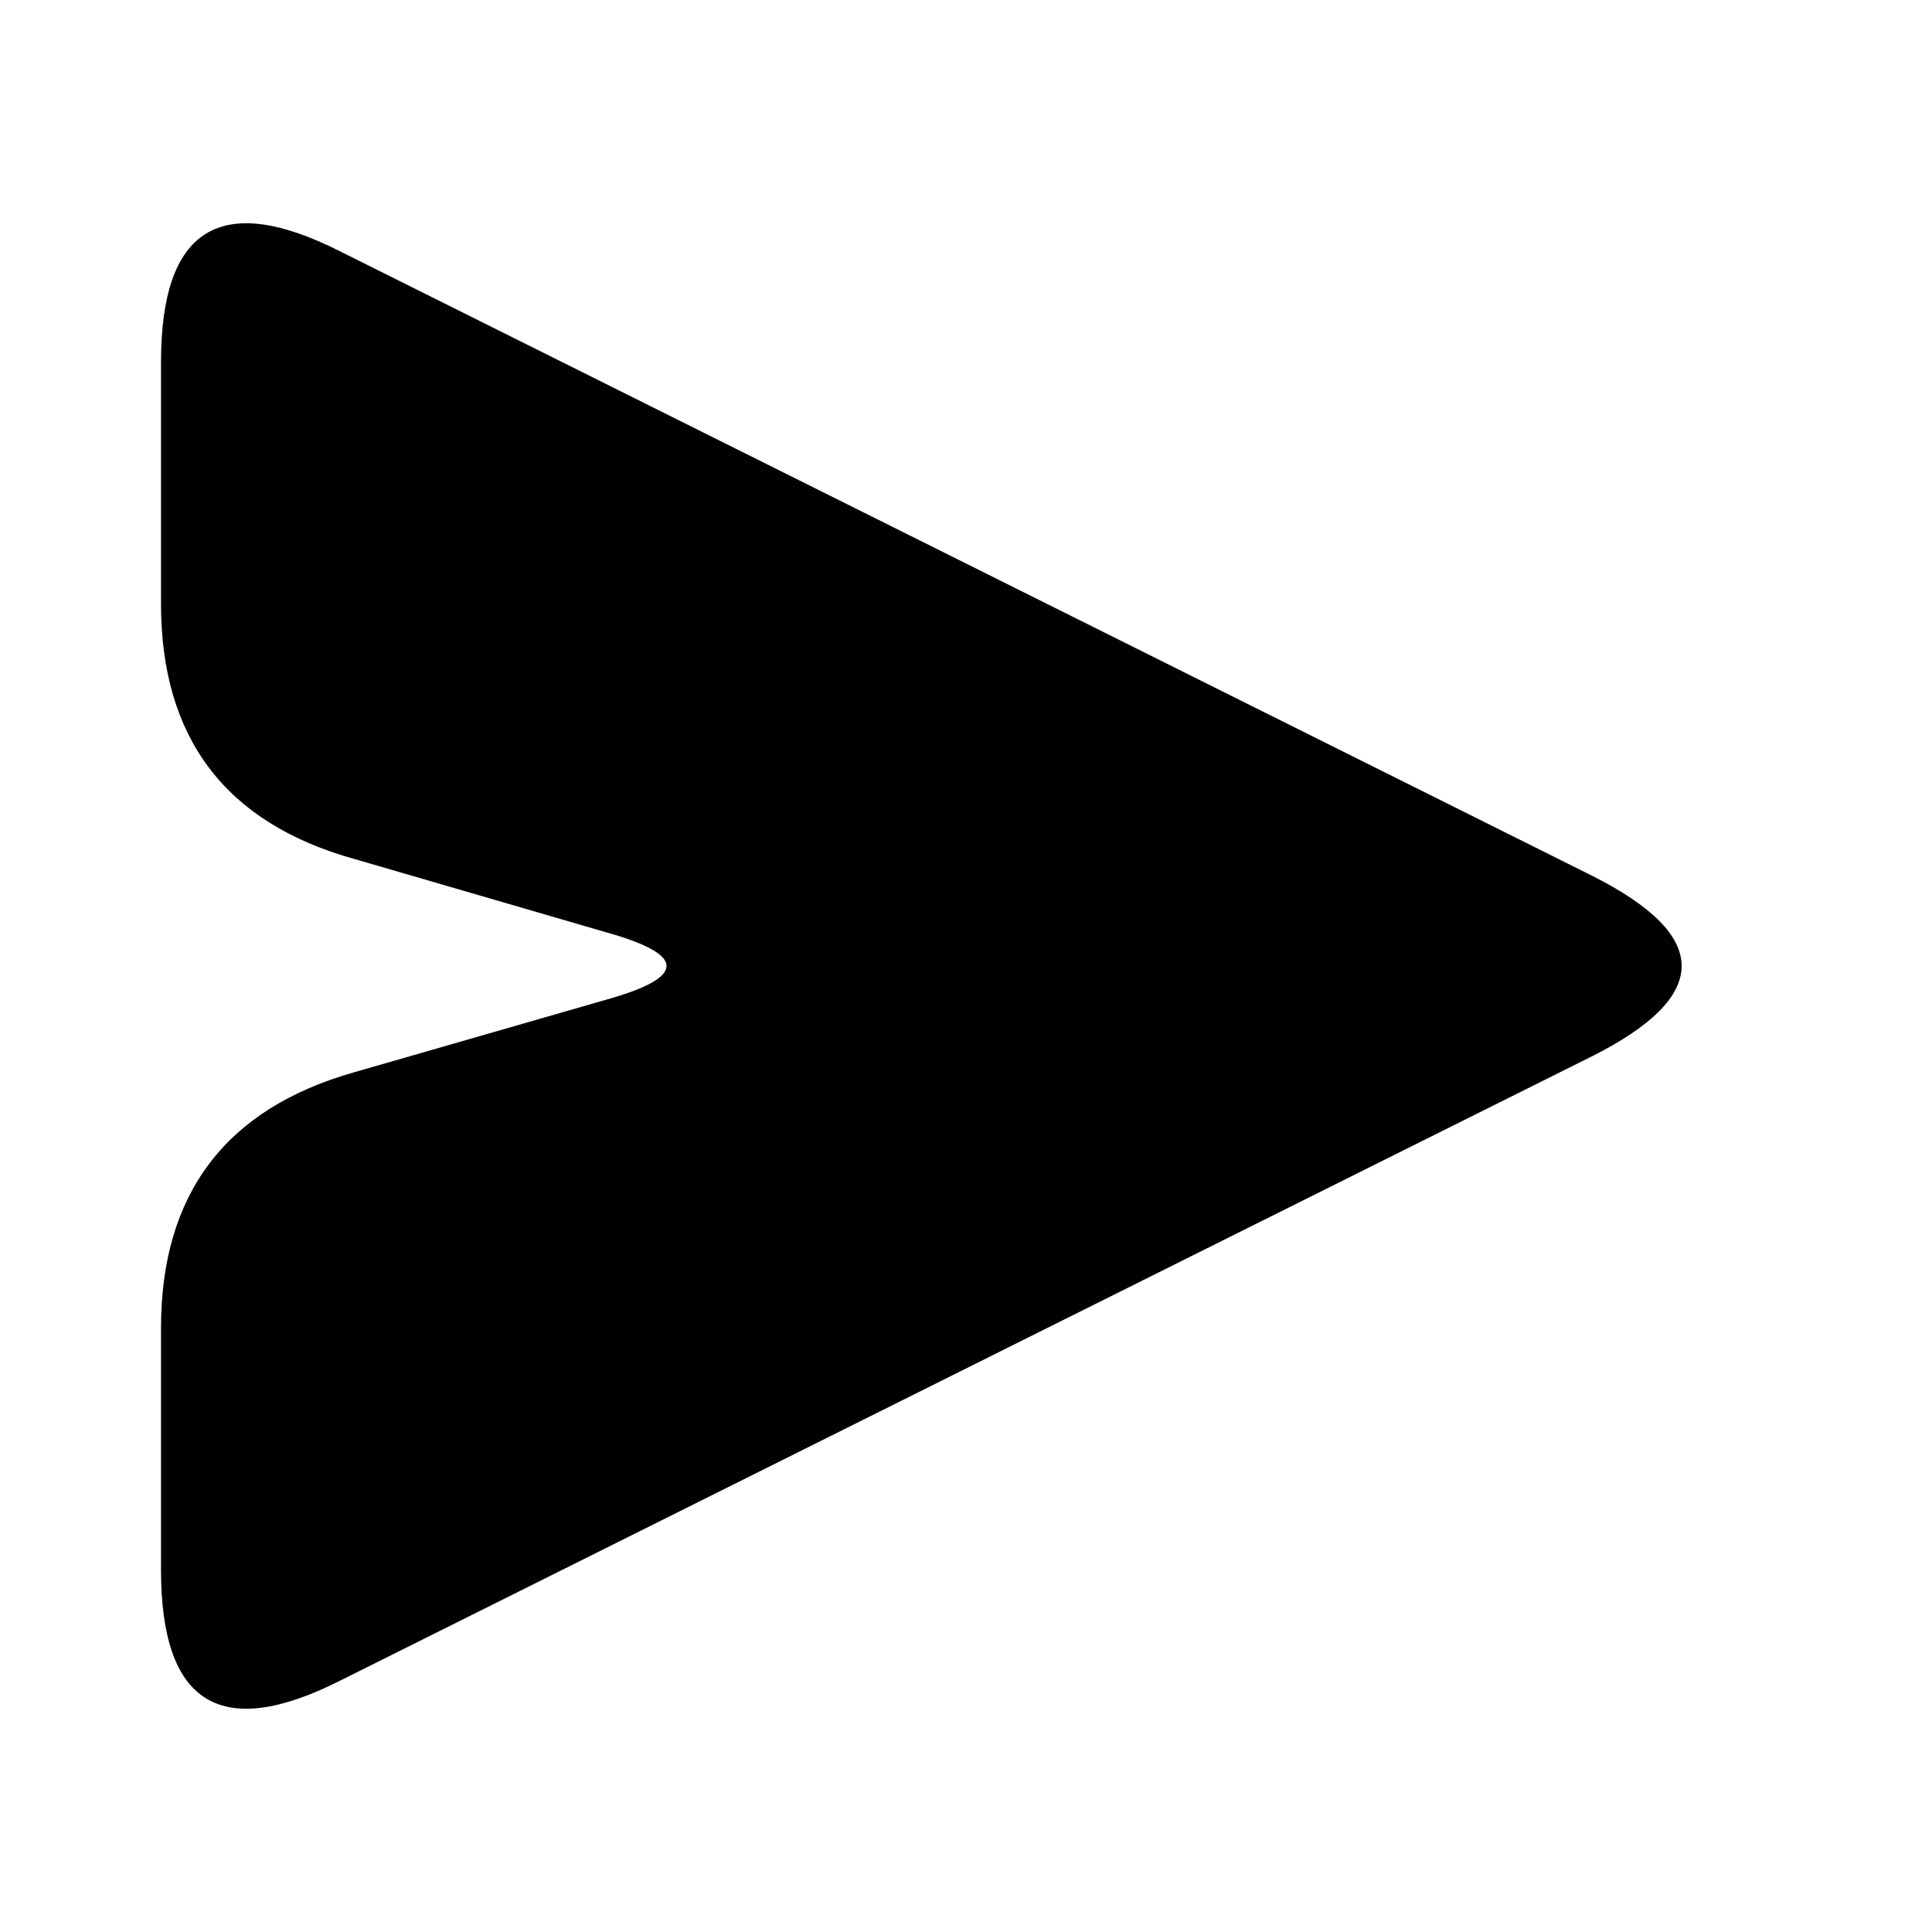
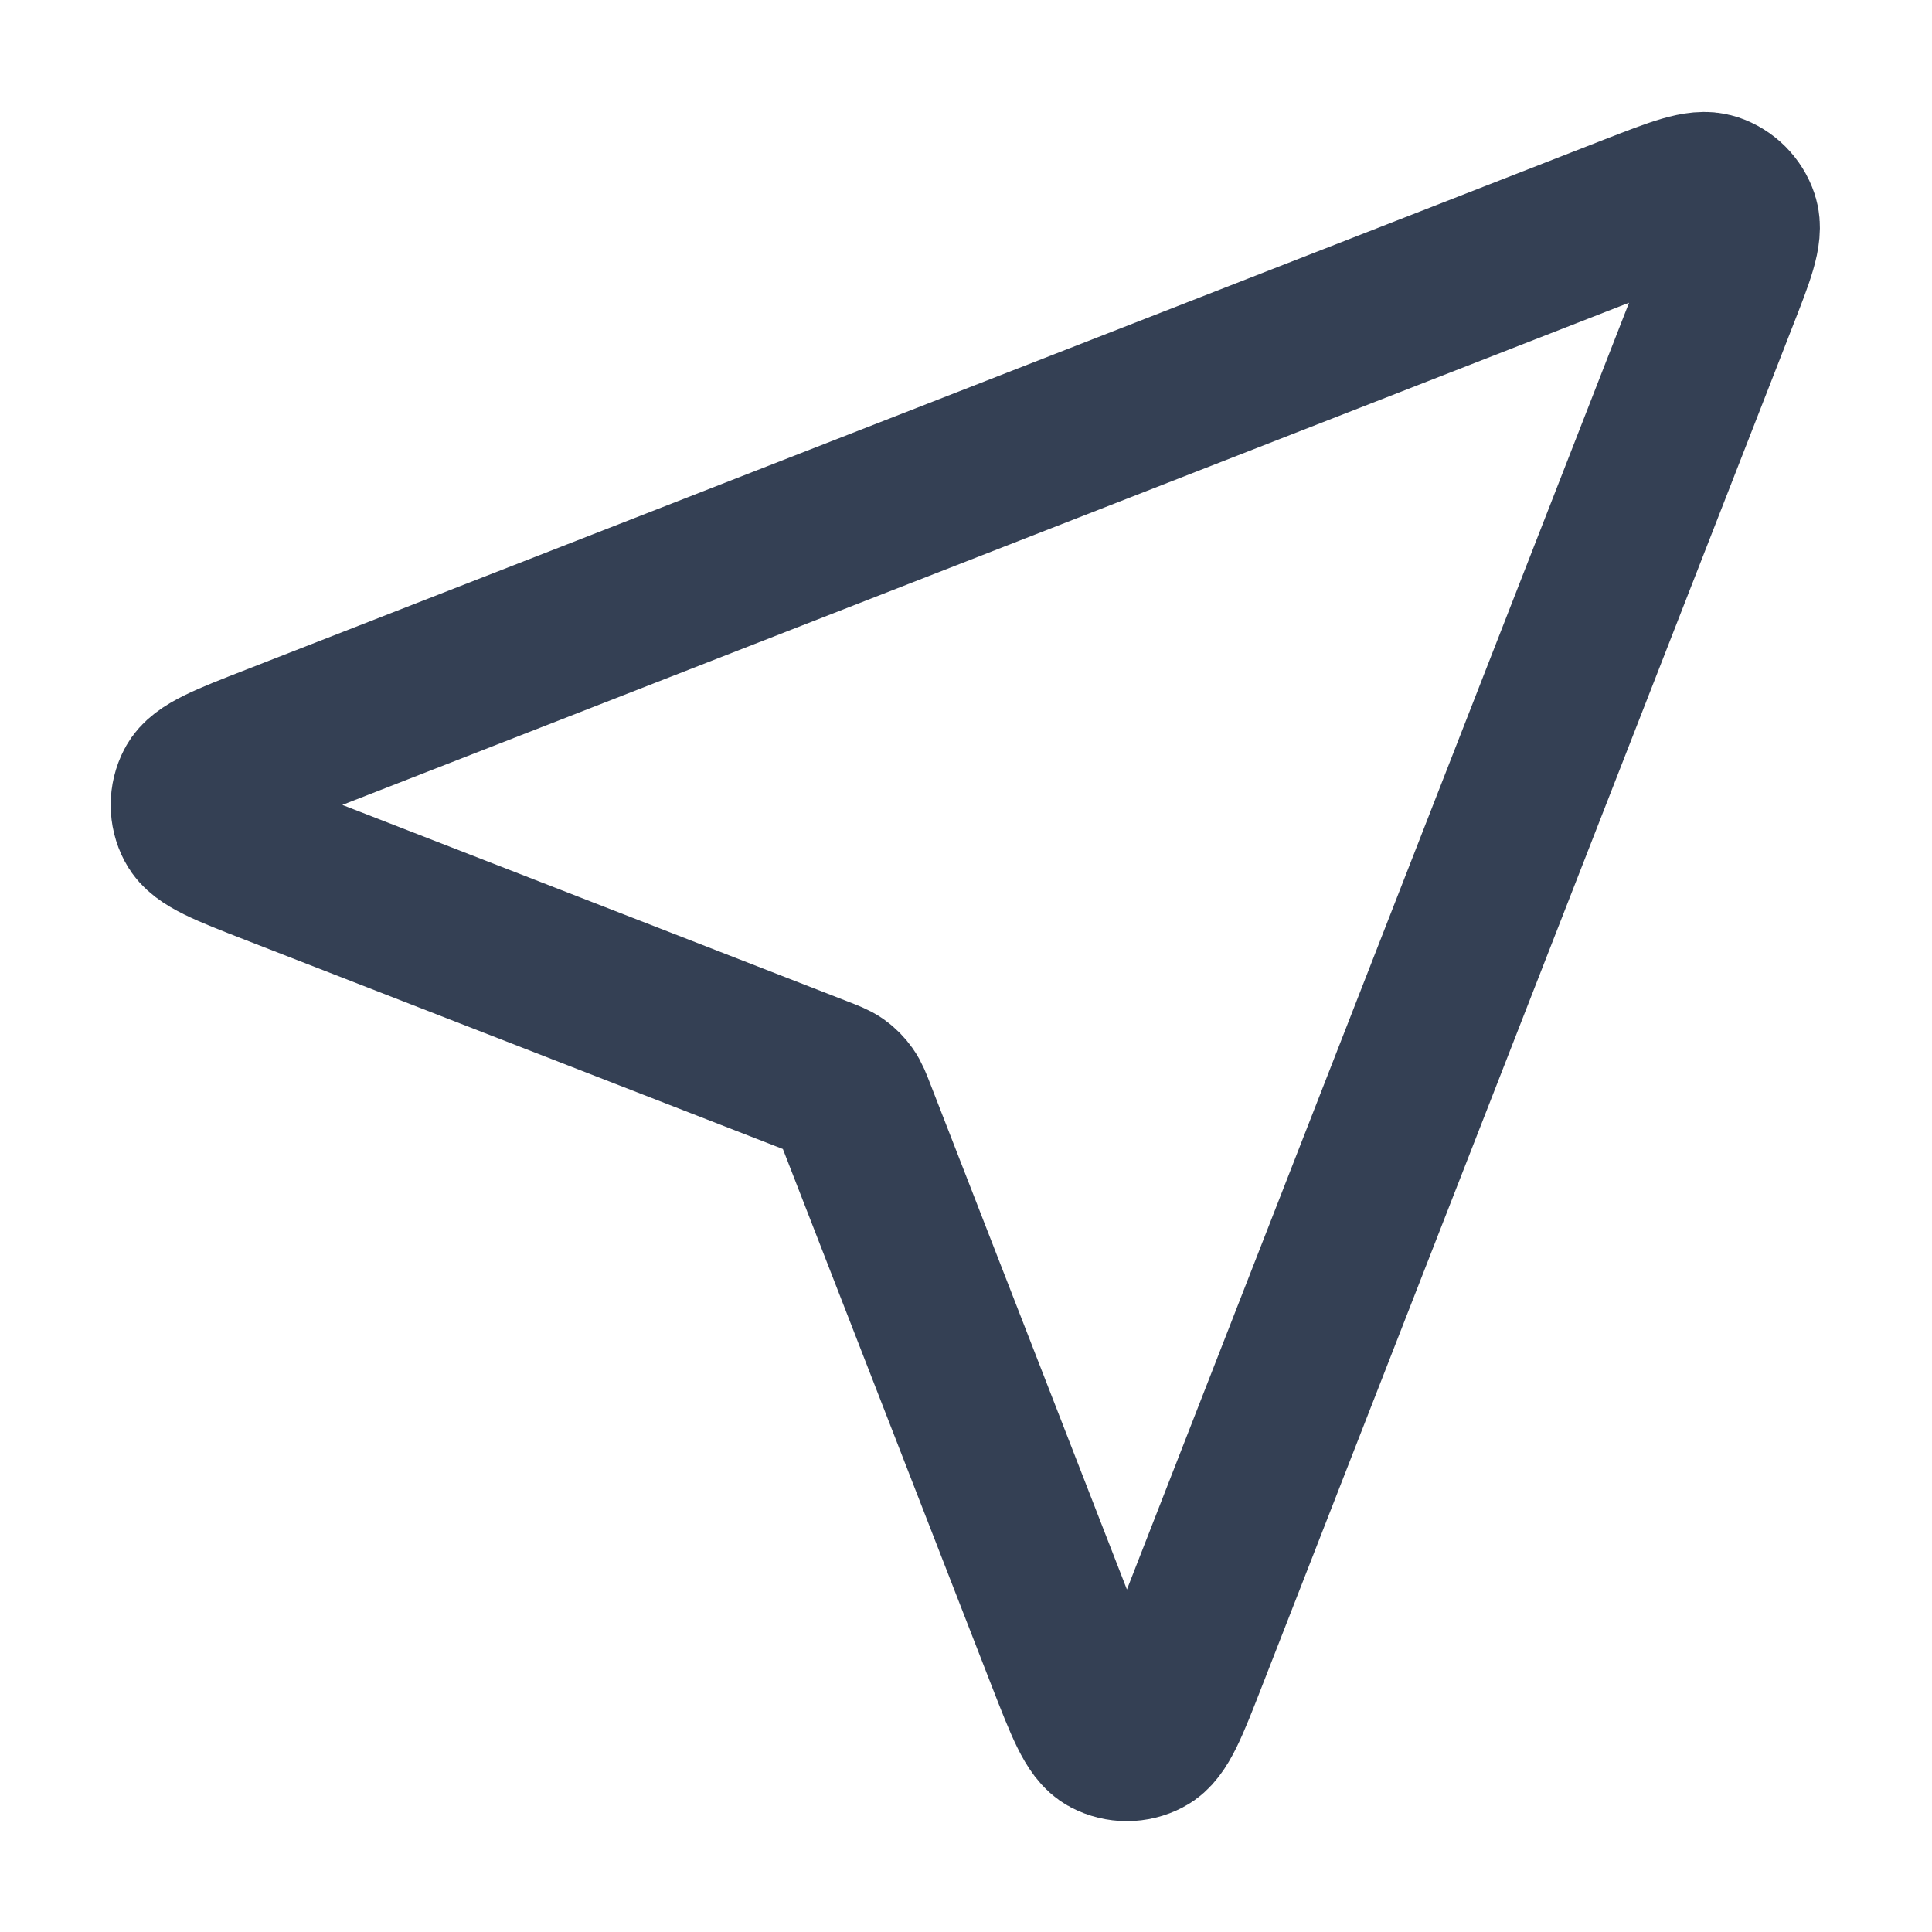
- <svg xmlns="http://www.w3.org/2000/svg" viewBox="0 0 24 24" aria-hidden="true" focusable="false">
-   <path d="M 4.22 3.12 L 19.78 10.88 Q 22 12 19.78 13.12 L 4.22 20.88 Q 2 22 2 19.5 L 2 16.5 Q 2 14 4.4 13.32 L 7.56 12.41 Q 9 12 7.56 11.59 L 4.4 10.67 Q 2 10 2 7.5 L 2 4.5 Q 2 2 4.22 3.12 Z" fill="currentColor" />
+ <svg xmlns="http://www.w3.org/2000/svg" width="24" height="24" viewBox="0 0 24 24" fill="none">
+   <path d="M3.412 10.745C2.816 10.513 2.518 10.397 2.432 10.23C2.356 10.086 2.356 9.914 2.431 9.769C2.518 9.602 2.816 9.486 3.411 9.254L20.298 2.663C20.836 2.454 21.104 2.349 21.276 2.406C21.425 2.456 21.542 2.573 21.592 2.722C21.649 2.894 21.544 3.162 21.334 3.699L14.744 20.587C14.512 21.182 14.396 21.48 14.229 21.566C14.084 21.642 13.912 21.642 13.767 21.566C13.601 21.479 13.485 21.182 13.253 20.586L10.625 13.828C10.578 13.707 10.555 13.647 10.518 13.596C10.486 13.551 10.447 13.511 10.402 13.479C10.351 13.443 10.29 13.42 10.169 13.373L3.412 10.745Z" stroke="#344054" stroke-width="2" stroke-linecap="round" stroke-linejoin="round" />
</svg>
